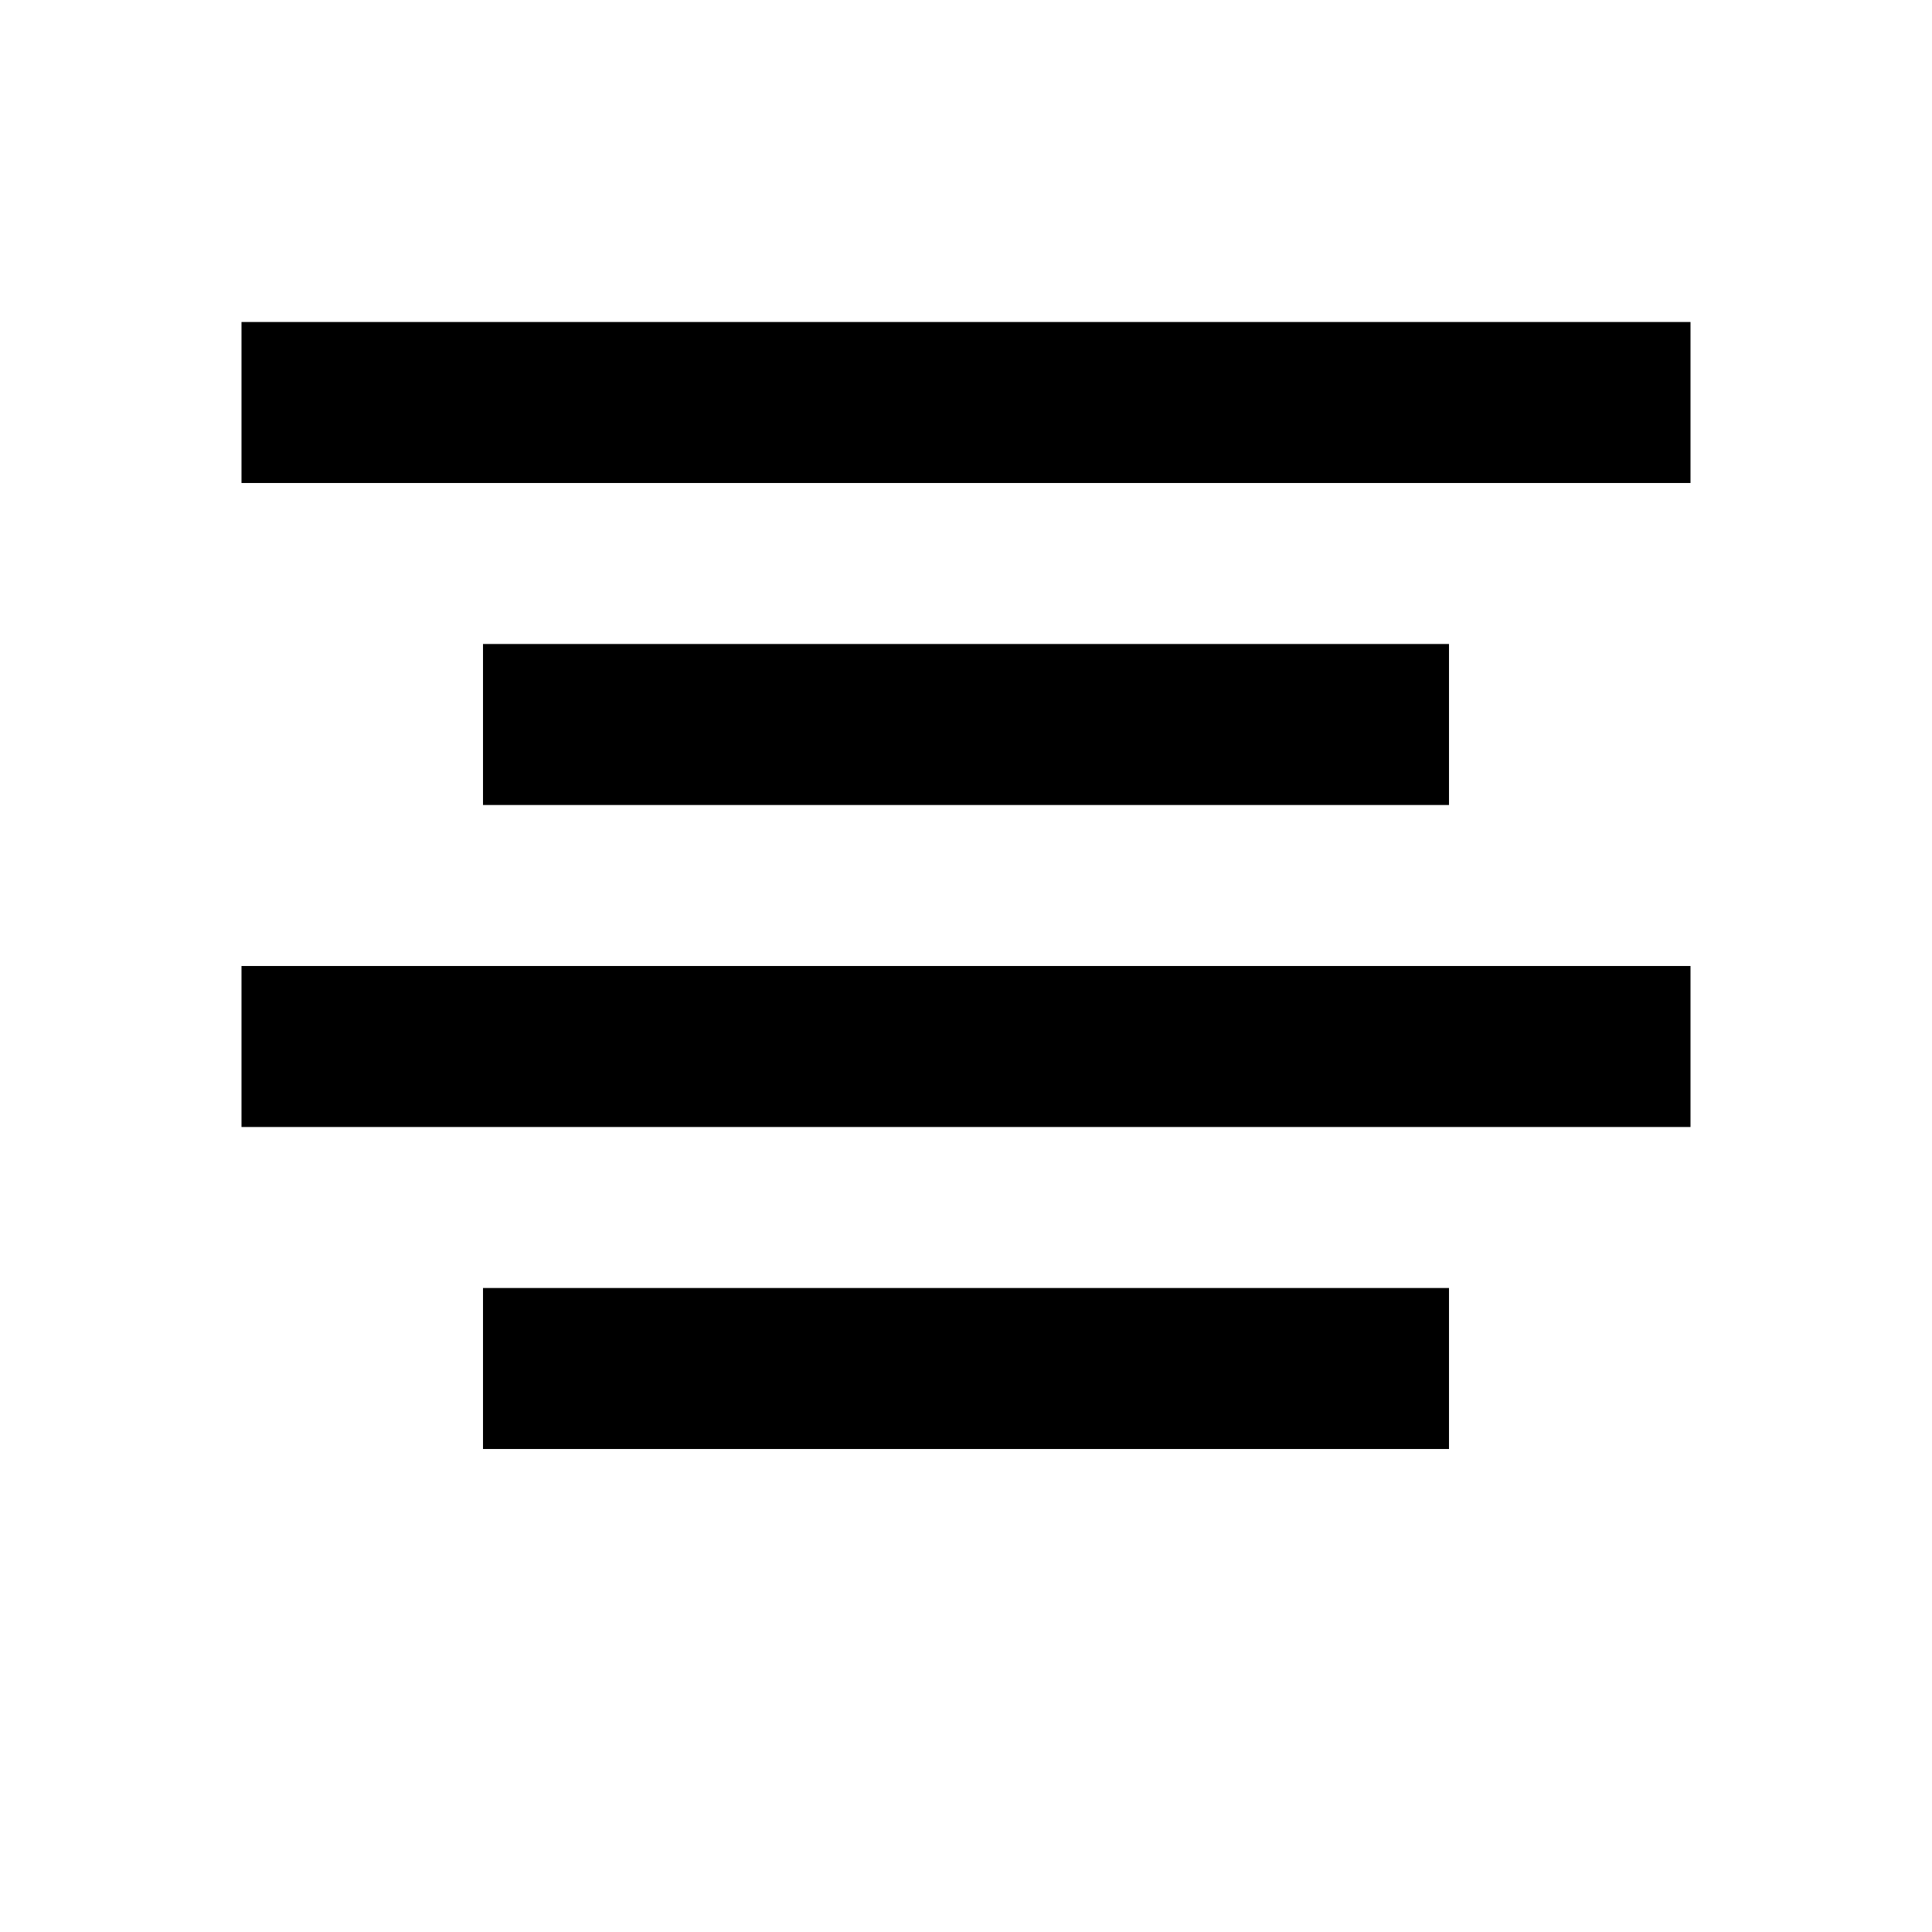
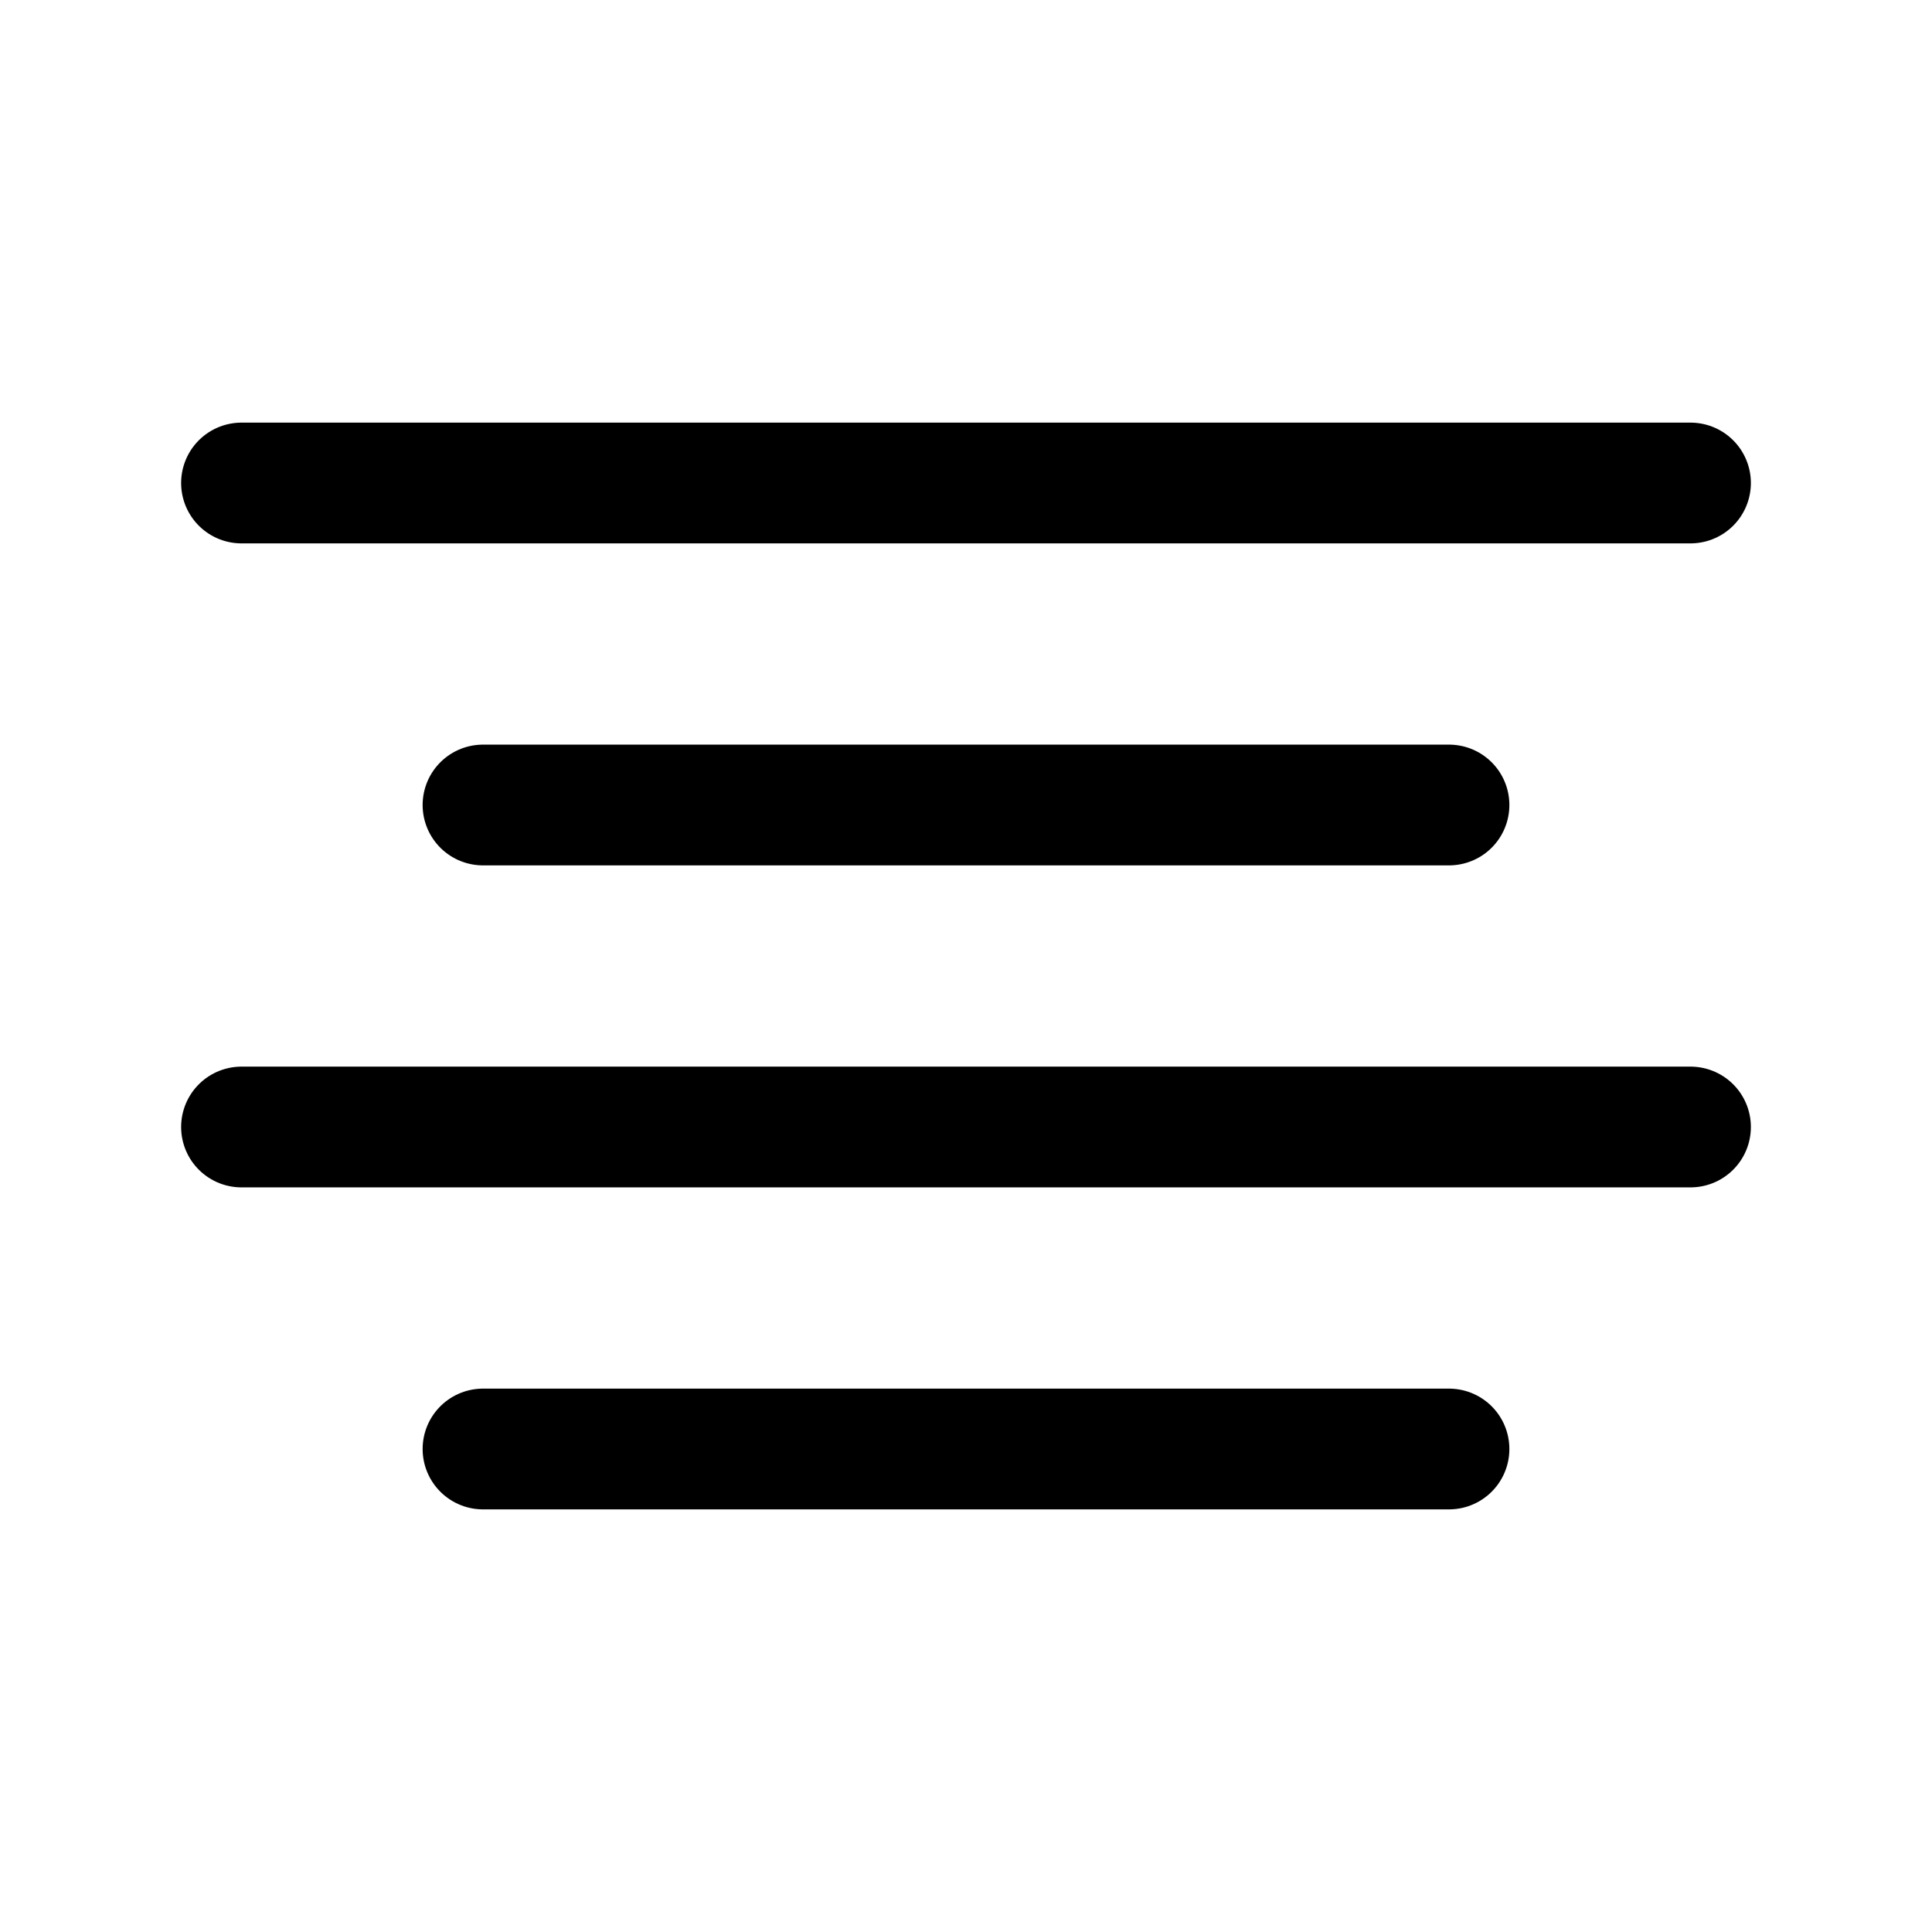
<svg xmlns="http://www.w3.org/2000/svg" width="1em" height="1em" viewBox="0 0 24 24" fill="none">
-   <path d="M3 4H21V6H3V4ZM6 8H18V10H6V8ZM3 12H21V14H3V12ZM6 16H18V18H6V16Z" fill="currentColor" />
+   <path d="M18 10H6" stroke="currentColor" stroke-width="1.5" stroke-linecap="round" stroke-linejoin="round" />
+   <path d="M21 6H3" stroke="currentColor" stroke-width="1.5" stroke-linecap="round" stroke-linejoin="round" />
+   <path d="M21 14H3" stroke="currentColor" stroke-width="1.5" stroke-linecap="round" stroke-linejoin="round" />
+   <path d="M18 18H6" stroke="currentColor" stroke-width="1.5" stroke-linecap="round" stroke-linejoin="round" />
</svg>
